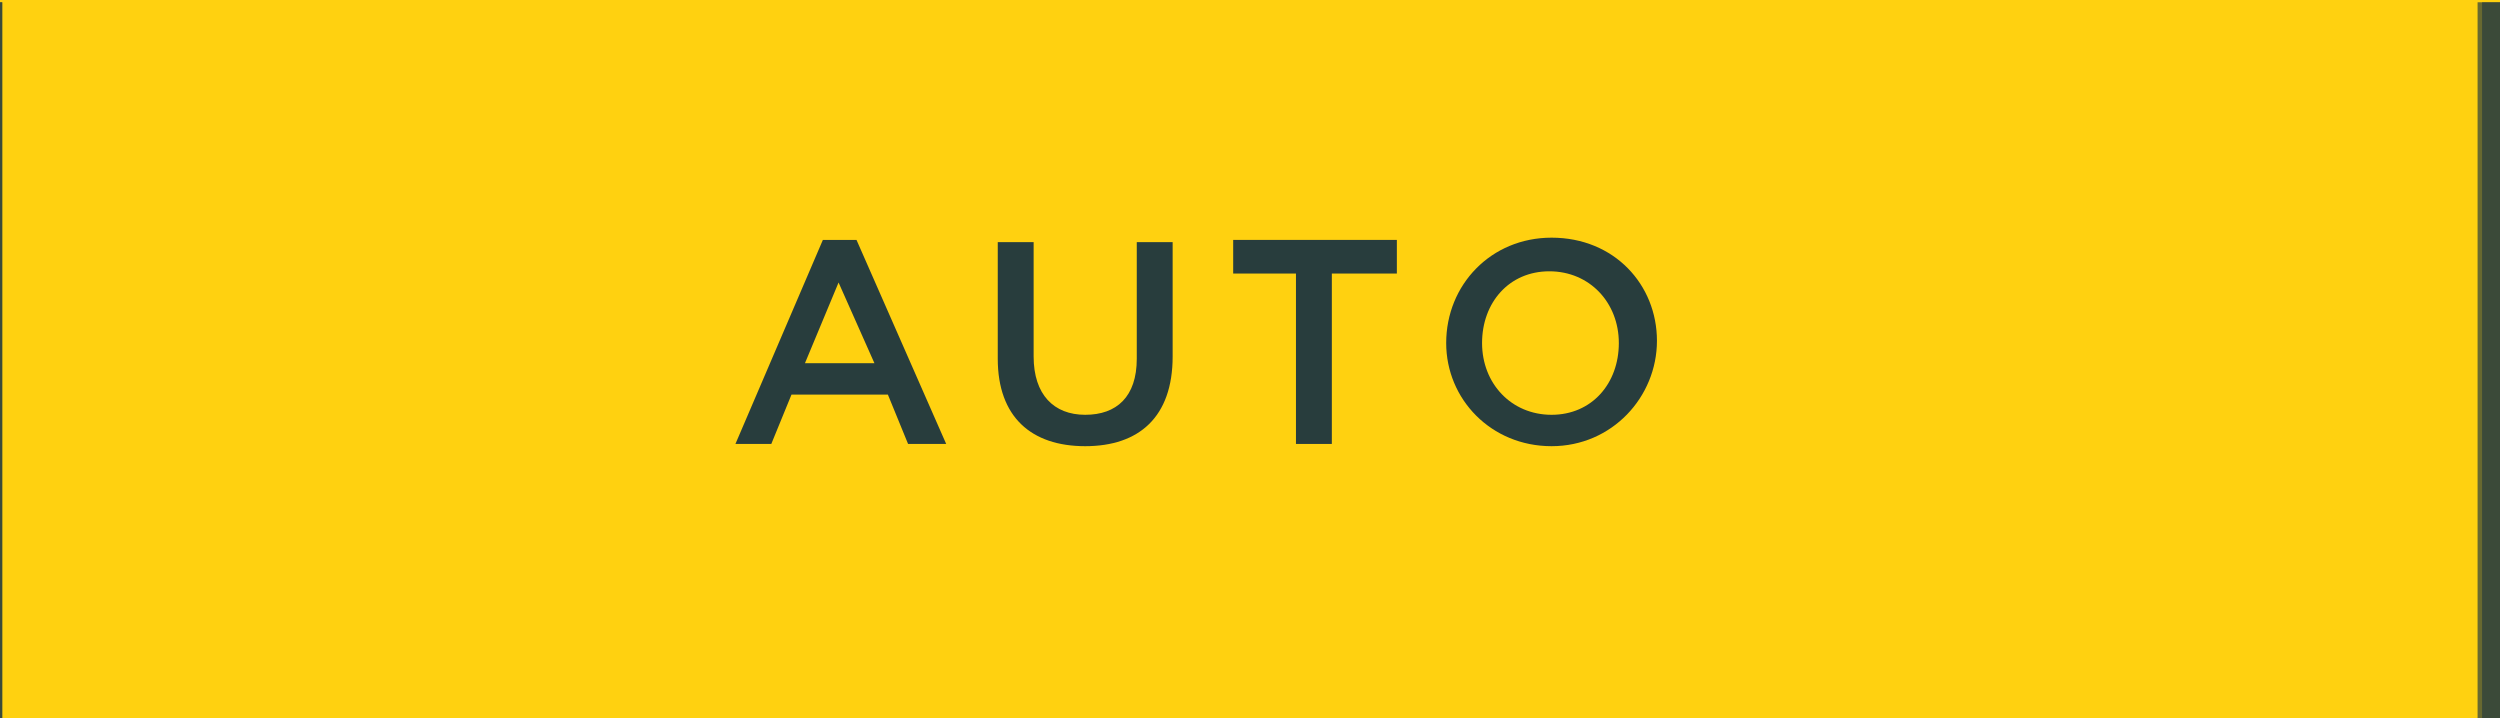
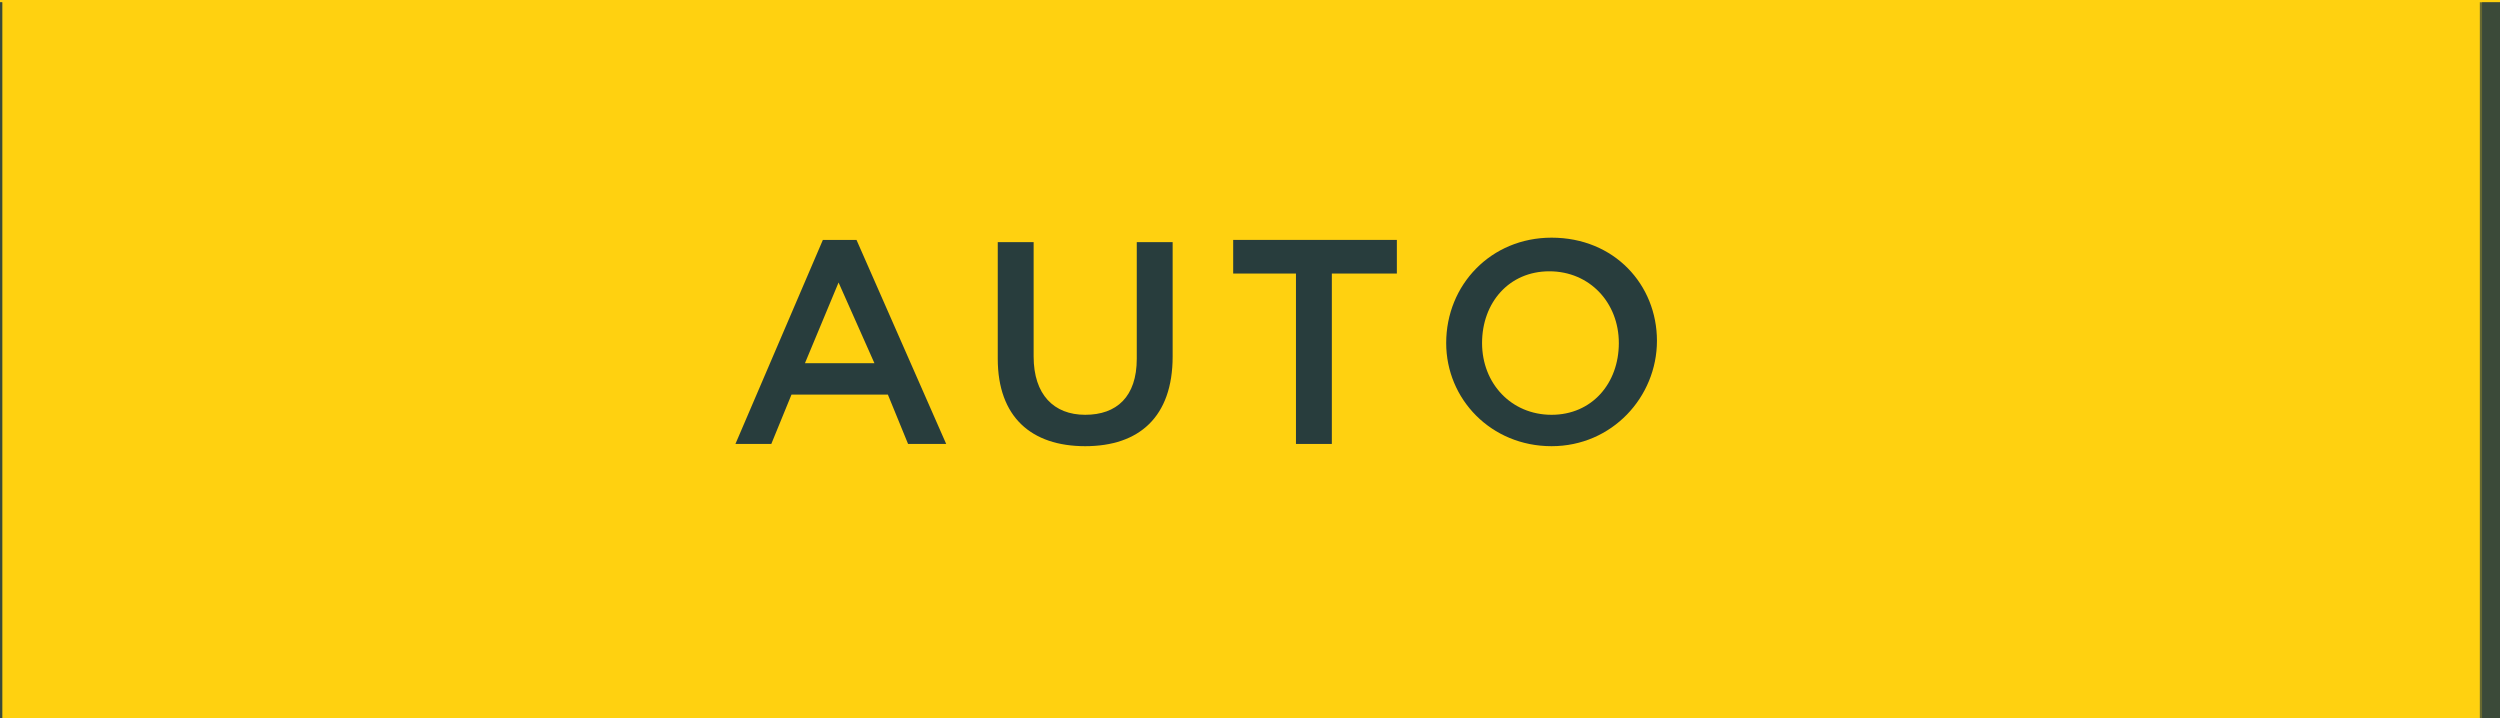
<svg xmlns="http://www.w3.org/2000/svg" xmlns:xlink="http://www.w3.org/1999/xlink" version="1.1" id="Layer_1" x="0px" y="0px" width="111.5px" height="32px" viewBox="0 0 111.5 32" enable-background="new 0 0 111.5 32" xml:space="preserve">
  <g>
    <path fill="#FFD110" d="M-111.5,20.3c0,6.5,5.3,11.8,11.9,11.8h434.2V19.7c0-10.9-8.9-19.7-19.8-19.7h-426.2V20.3z" />
  </g>
  <g>
    <defs>
-       <path id="SVGID_6_" d="M-111.5,20.3c0,6.5,5.3,11.8,13.5,11.8h430.3l-1.8-12.3c0-10.9-8.8-19.7-17.9-19.7h-422.3L-111.5,20.3z" />
+       <path id="SVGID_6_" d="M-111.5,20.3c0,6.5,5.3,11.8,13.6,11.8h430.3l-1.9-12.3c0-10.9-8.8-19.7-17.8-19.7h-422.3L-111.5,20.3z" />
    </defs>
    <clipPath id="SVGID_2_">
      <use xlink:href="#SVGID_6_" overflow="visible" />
    </clipPath>
    <g clip-path="url(#SVGID_2_)">
      <g opacity="0.7">
        <path fill="#283D3D" d="M0.1,43.7h-115.8v-53.9H0.1V43.7z M-114.7,42.7H-0.9V-9.1h-113.8V42.7z" />
      </g>
      <g opacity="0.7">
-         <path fill="#283D3D" d="M111.7,43.7H-0.9v-53.9h112.6V43.7z M0.1,42.7h110.6V-9.1H0.1V42.7z" />
+         <path fill="#283D3D" d="M111.5,43.5L-0.9,43.7v-53.9l112.4-0.2V43.5z M0.1,42.7h110.6V-9.1H0.1V42.7z" />
      </g>
      <g opacity="0.7">
-         <path fill="#283D3D" d="M223,43.7H110.5v-53.9H223V43.7z M111.5,42.7H222V-9.1H111.5V42.7z" />
+         <path fill="#283D3D" d="M223,43.7l-112.4,0v-53.9l112.4,0V43.7z M111.5,42.5L222,42.7V-9.1L111.5-9.4V42.5z" />
      </g>
    </g>
  </g>
  <g>
    <path fill="#283D3D" d="M36.7,10.7h1.5l4,9.1h-1.7l-0.9-2.2h-4.3l-0.9,2.2h-1.6L36.7,10.7z M39,16.2l-1.6-3.6l-1.5,3.6H39z" />
    <path fill="#283D3D" d="M44.5,16v-5.2h1.6v5.1c0,1.7,0.9,2.6,2.3,2.6c1.4,0,2.3-0.8,2.3-2.5v-5.2h1.6v5.1c0,2.7-1.5,4-3.9,4   C46,19.9,44.5,18.6,44.5,16z" />
    <path fill="#283D3D" d="M57.9,12.2h-2.9v-1.5h7.3v1.5h-2.9v7.6h-1.6V12.2z" />
    <path fill="#283D3D" d="M64.5,15.3L64.5,15.3c0-2.6,2-4.7,4.7-4.7c2.8,0,4.7,2.1,4.7,4.6v0c0,2.5-2,4.7-4.7,4.7   S64.5,17.8,64.5,15.3z M72.2,15.3L72.2,15.3c0-1.8-1.3-3.2-3.1-3.2s-3,1.4-3,3.2v0c0,1.8,1.3,3.2,3.1,3.2   C71,18.5,72.2,17.1,72.2,15.3z" />
  </g>
</svg>
